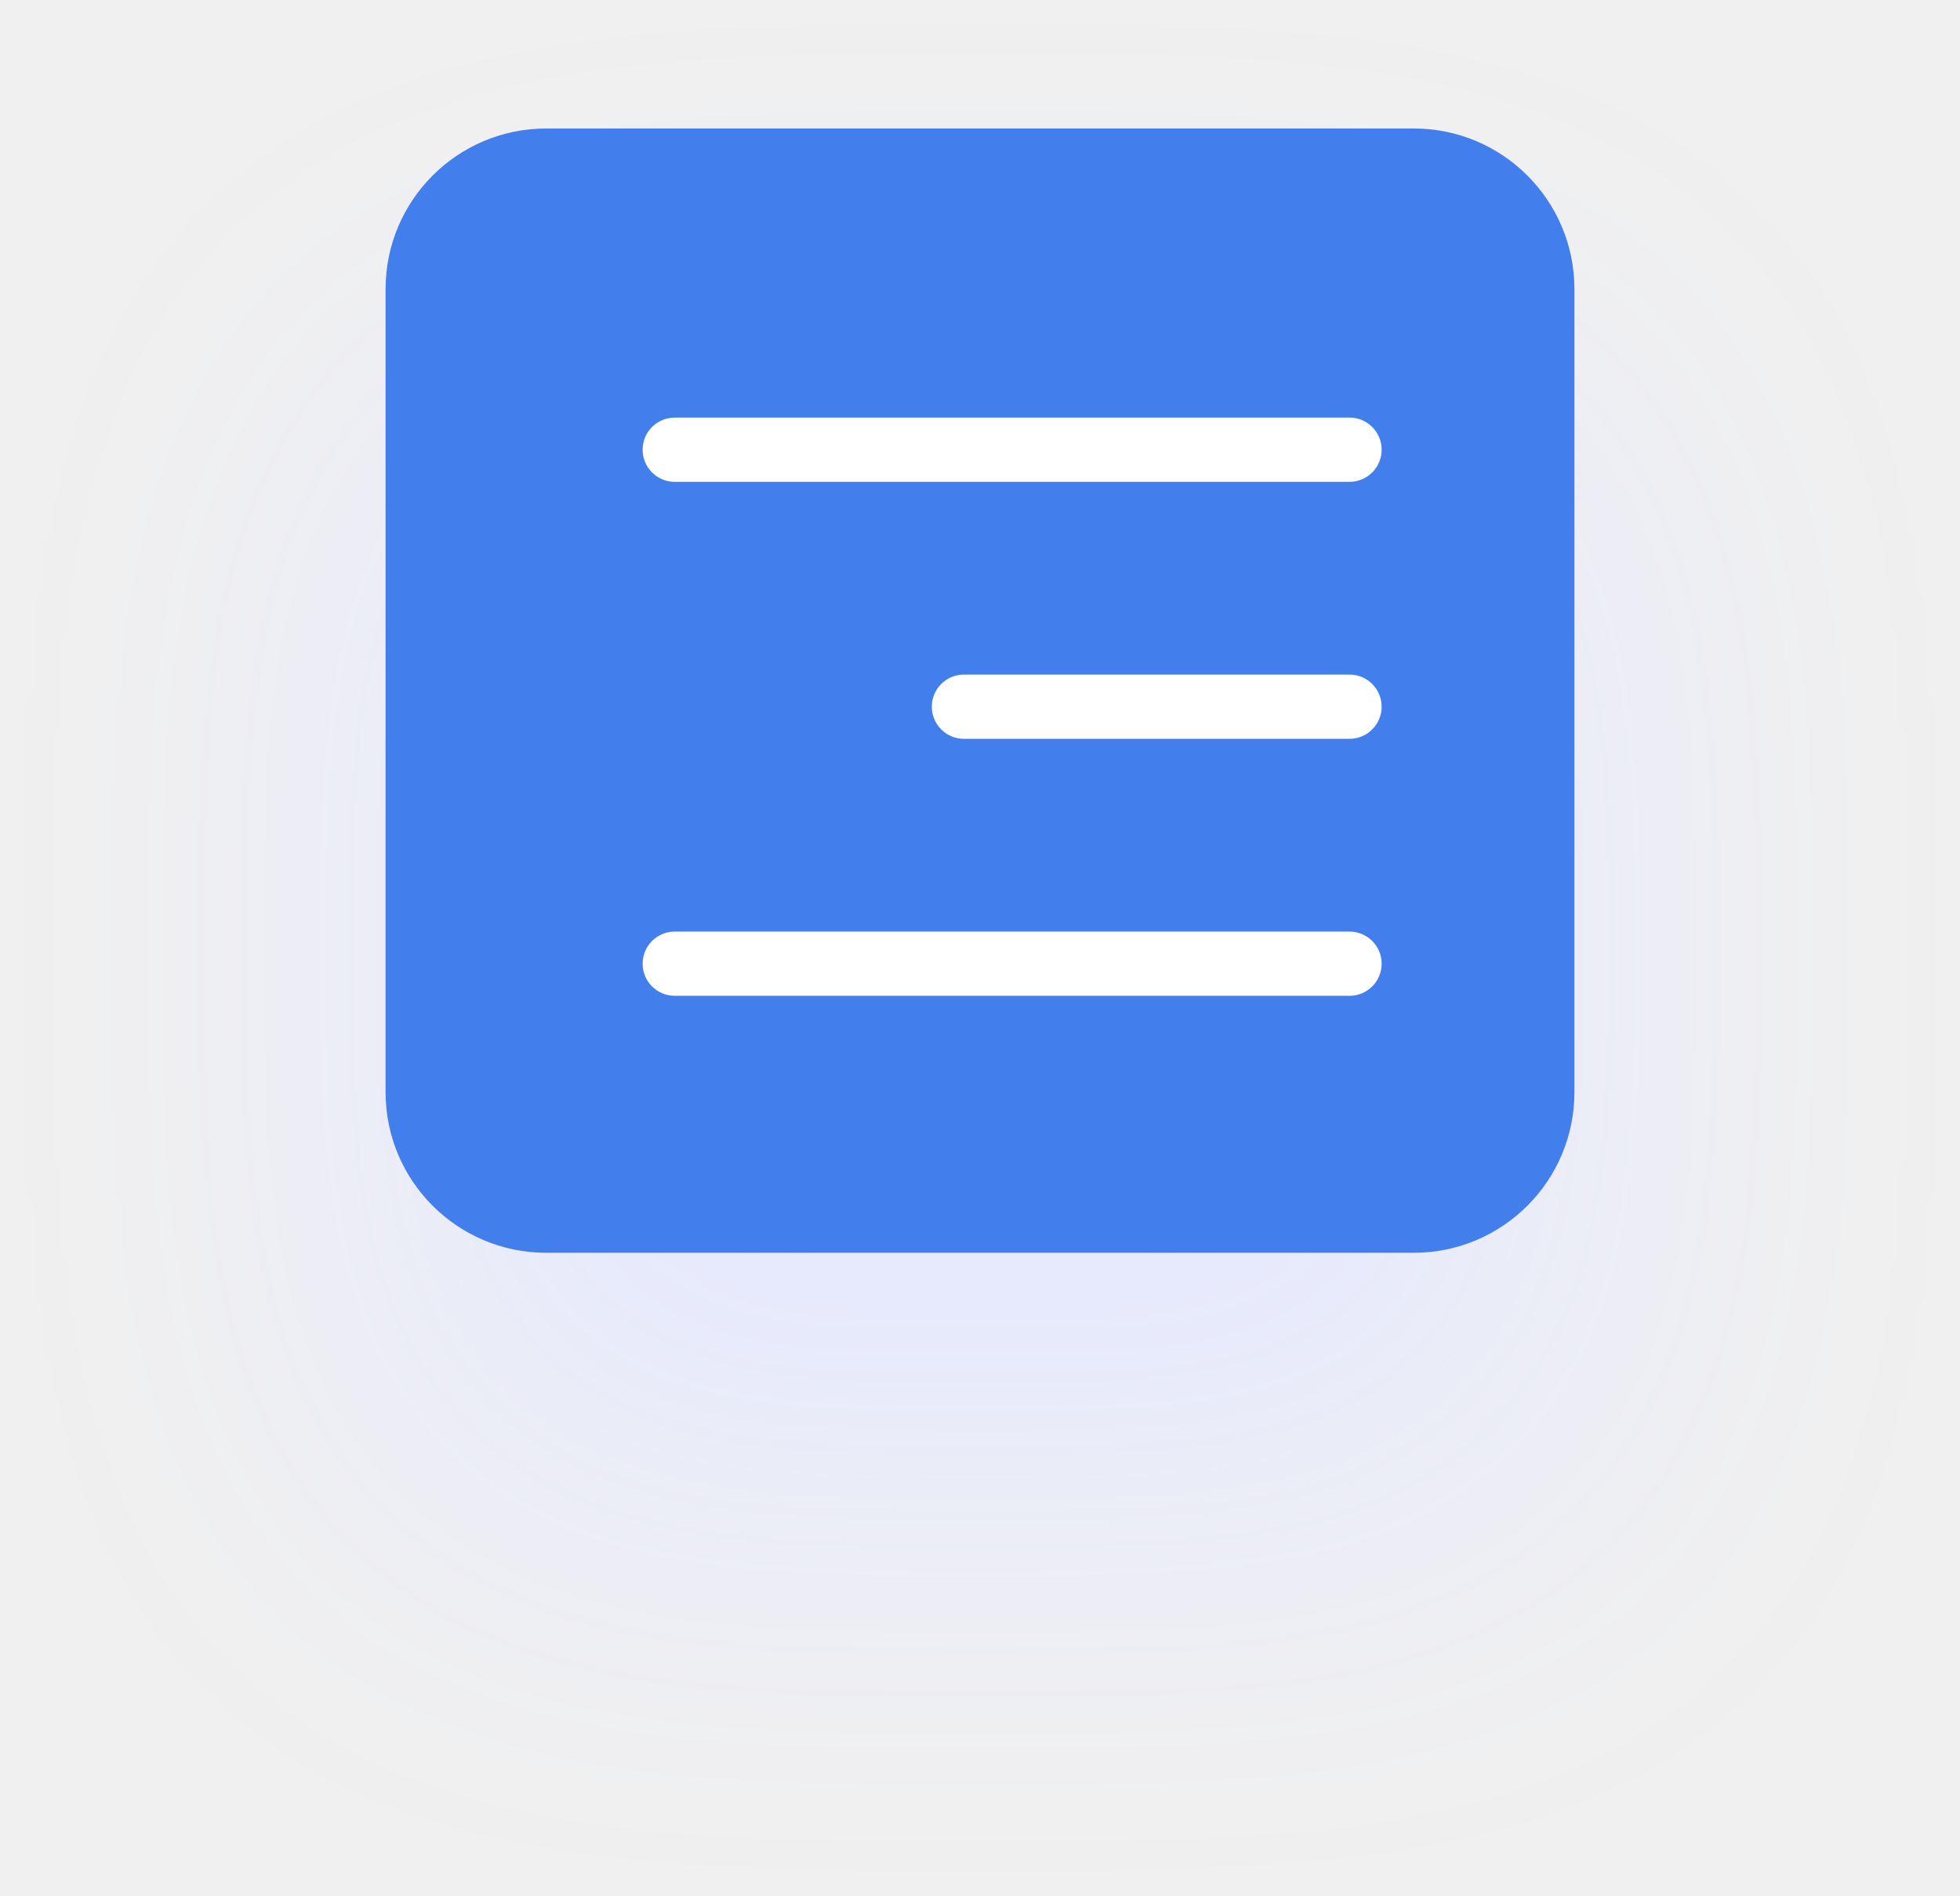
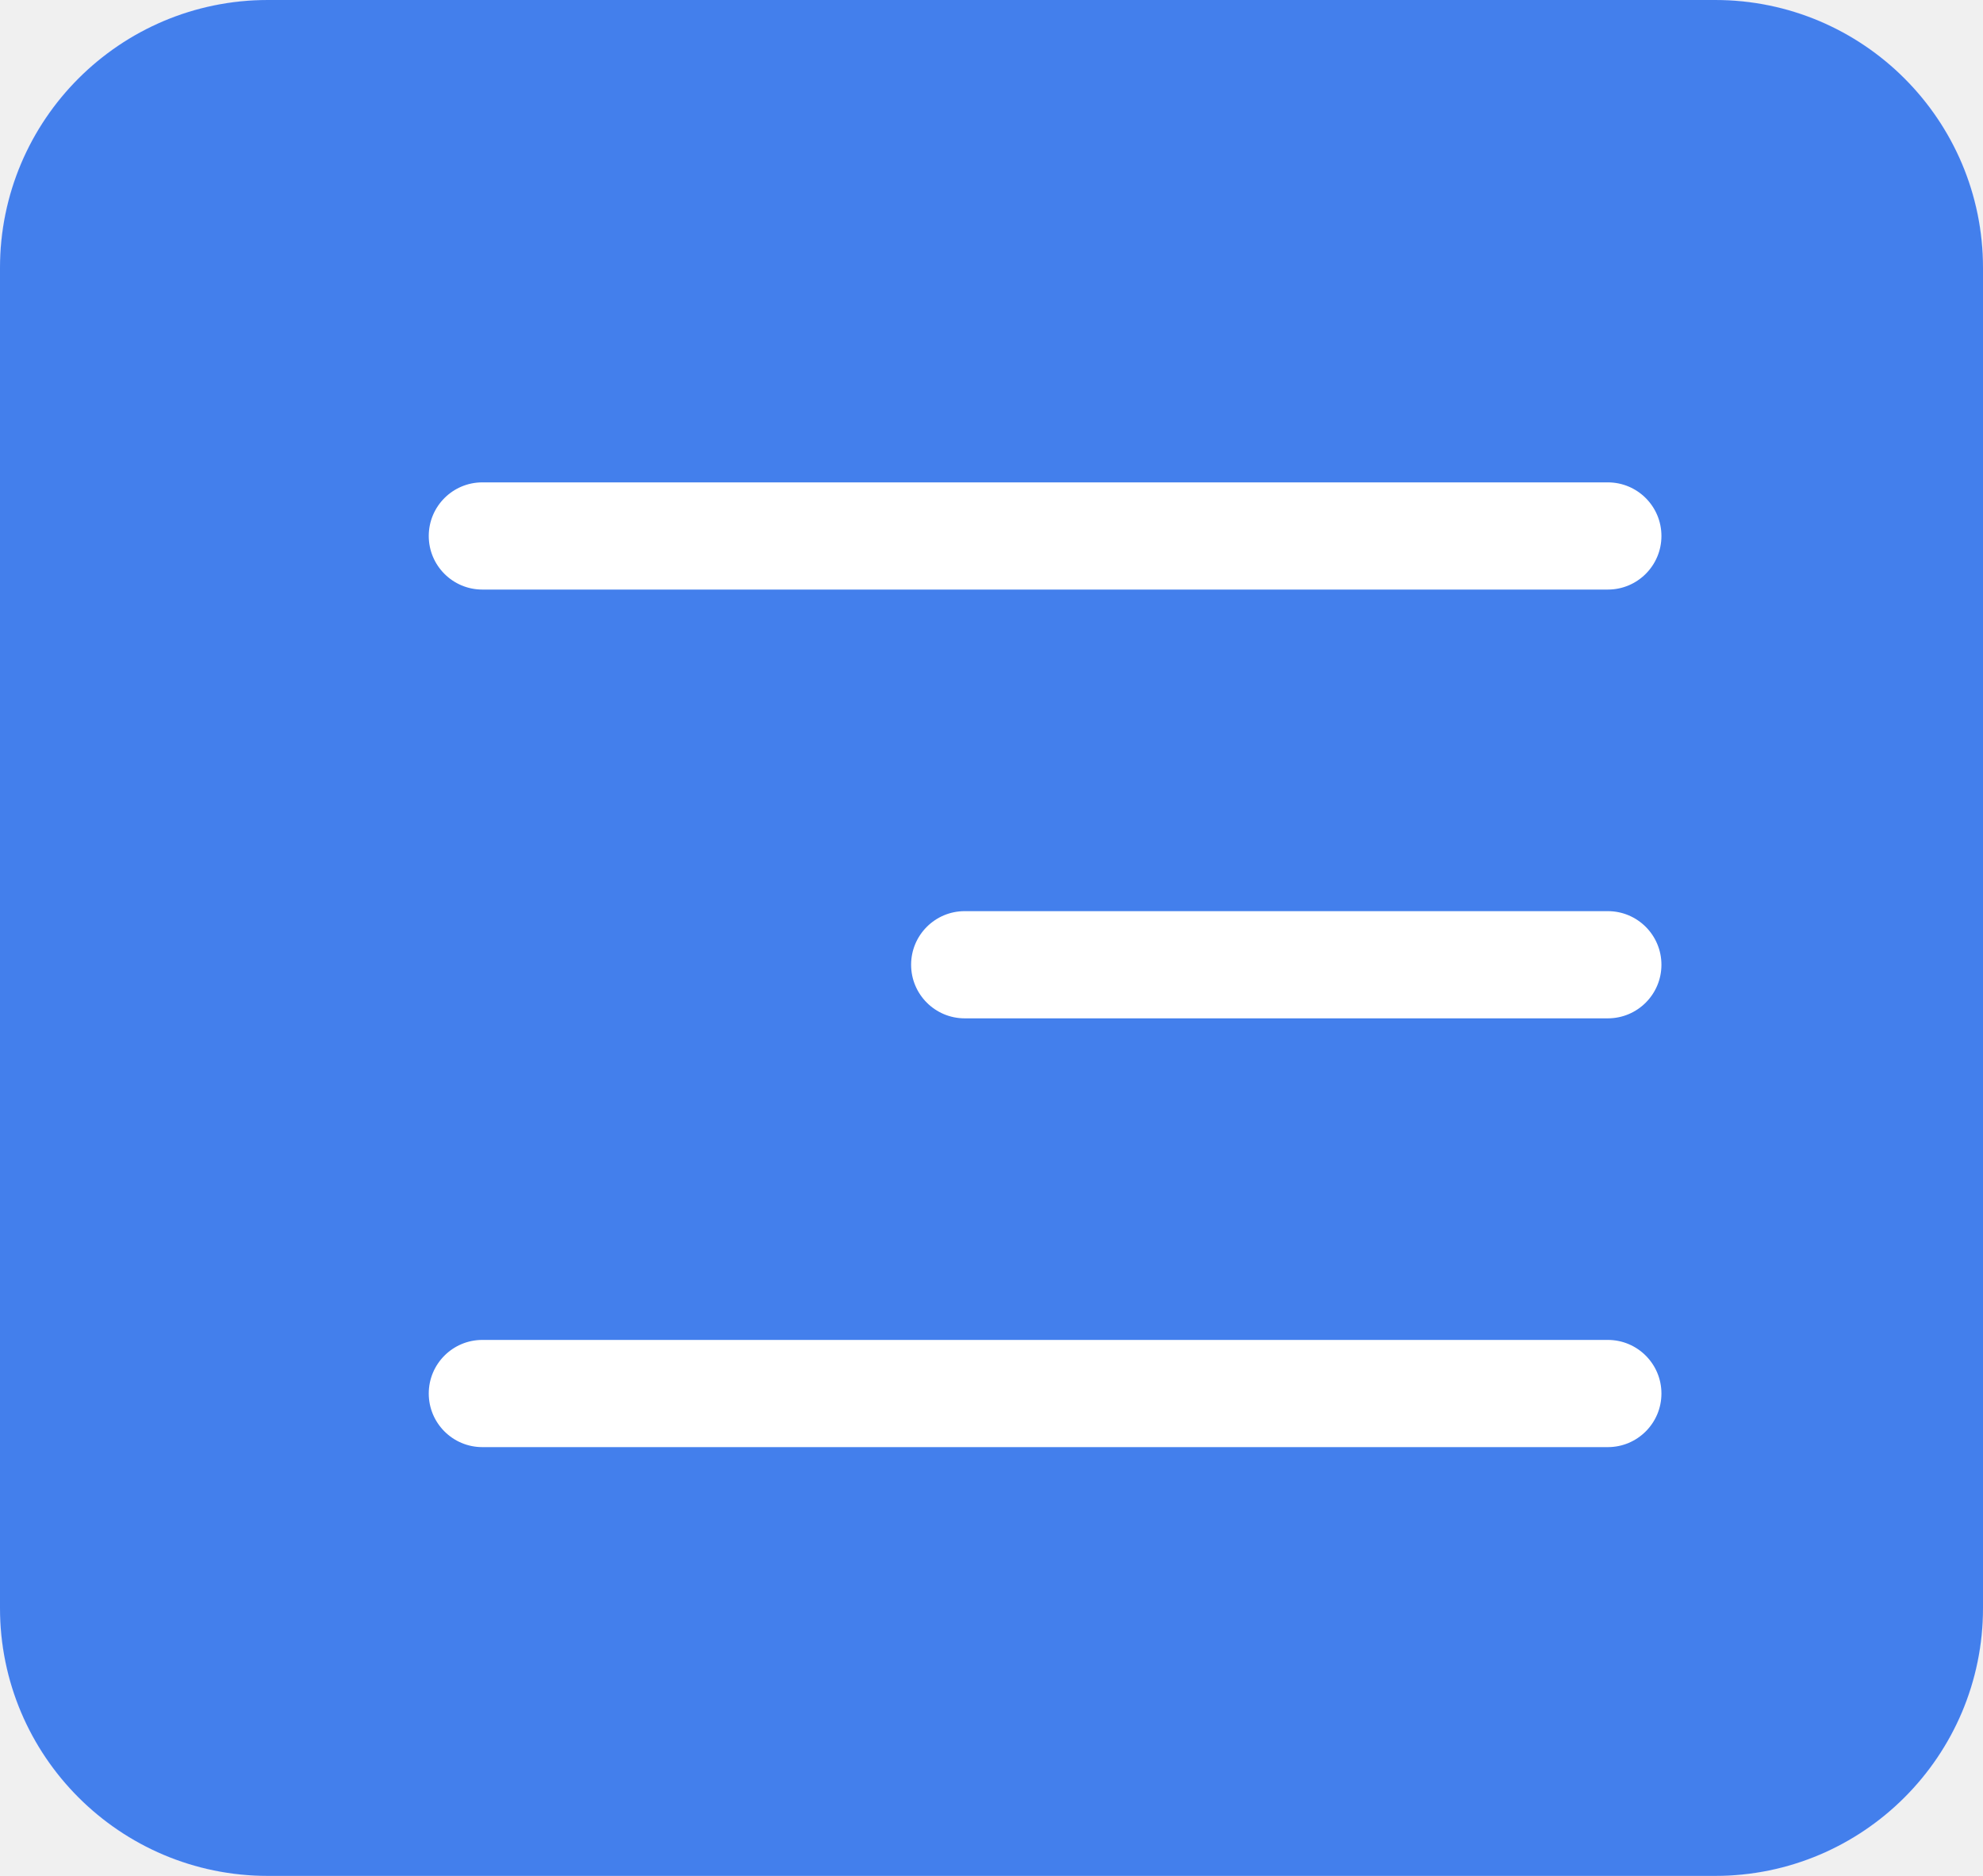
- <svg xmlns="http://www.w3.org/2000/svg" width="61" height="59" viewBox="0 0 61 59" fill="none">
+ <svg xmlns="http://www.w3.org/2000/svg" width="37" height="35" viewBox="0 0 37 35" fill="none">
  <g filter="url(#filter0_d)">
-     <rect x="12" y="4" width="37" height="35" rx="5" fill="#437FEC" />
+     <rect width="37" height="35" rx="5" fill="#437FEC" />
  </g>
-   <rect x="20" y="13" width="23" height="2" rx="1" fill="white" />
-   <rect x="29" y="21" width="14" height="2" rx="1" fill="white" />
-   <rect x="20" y="29" width="23" height="2" rx="1" fill="white" />
+   <rect x="8" y="9" width="23" height="2" rx="1" fill="white" />
+   <rect x="17" y="17" width="14" height="2" rx="1" fill="white" />
+   <rect x="8" y="25" width="23" height="2" rx="1" fill="white" />
  <defs>
-     <filter id="filter0_d" x="0" y="0" width="61" height="59" filterUnits="userSpaceOnUse" color-interpolation-filters="sRGB">
+     <filter id="filter0_d" x="0" y="0" width="37" height="35" filterUnits="userSpaceOnUse" color-interpolation-filters="sRGB">
      <feFlood flood-opacity="0" result="BackgroundImageFix" />
      <feColorMatrix in="SourceAlpha" type="matrix" values="0 0 0 0 0 0 0 0 0 0 0 0 0 0 0 0 0 0 127 0" />
-       <feOffset dy="8" />
-       <feGaussianBlur stdDeviation="6" />
+       <feOffset />
      <feColorMatrix type="matrix" values="0 0 0 0 0.902 0 0 0 0 0.914 0 0 0 0 0.996 0 0 0 1 0" />
      <feBlend mode="normal" in2="BackgroundImageFix" result="effect1_dropShadow" />
      <feBlend mode="normal" in="SourceGraphic" in2="effect1_dropShadow" result="shape" />
    </filter>
  </defs>
</svg>
